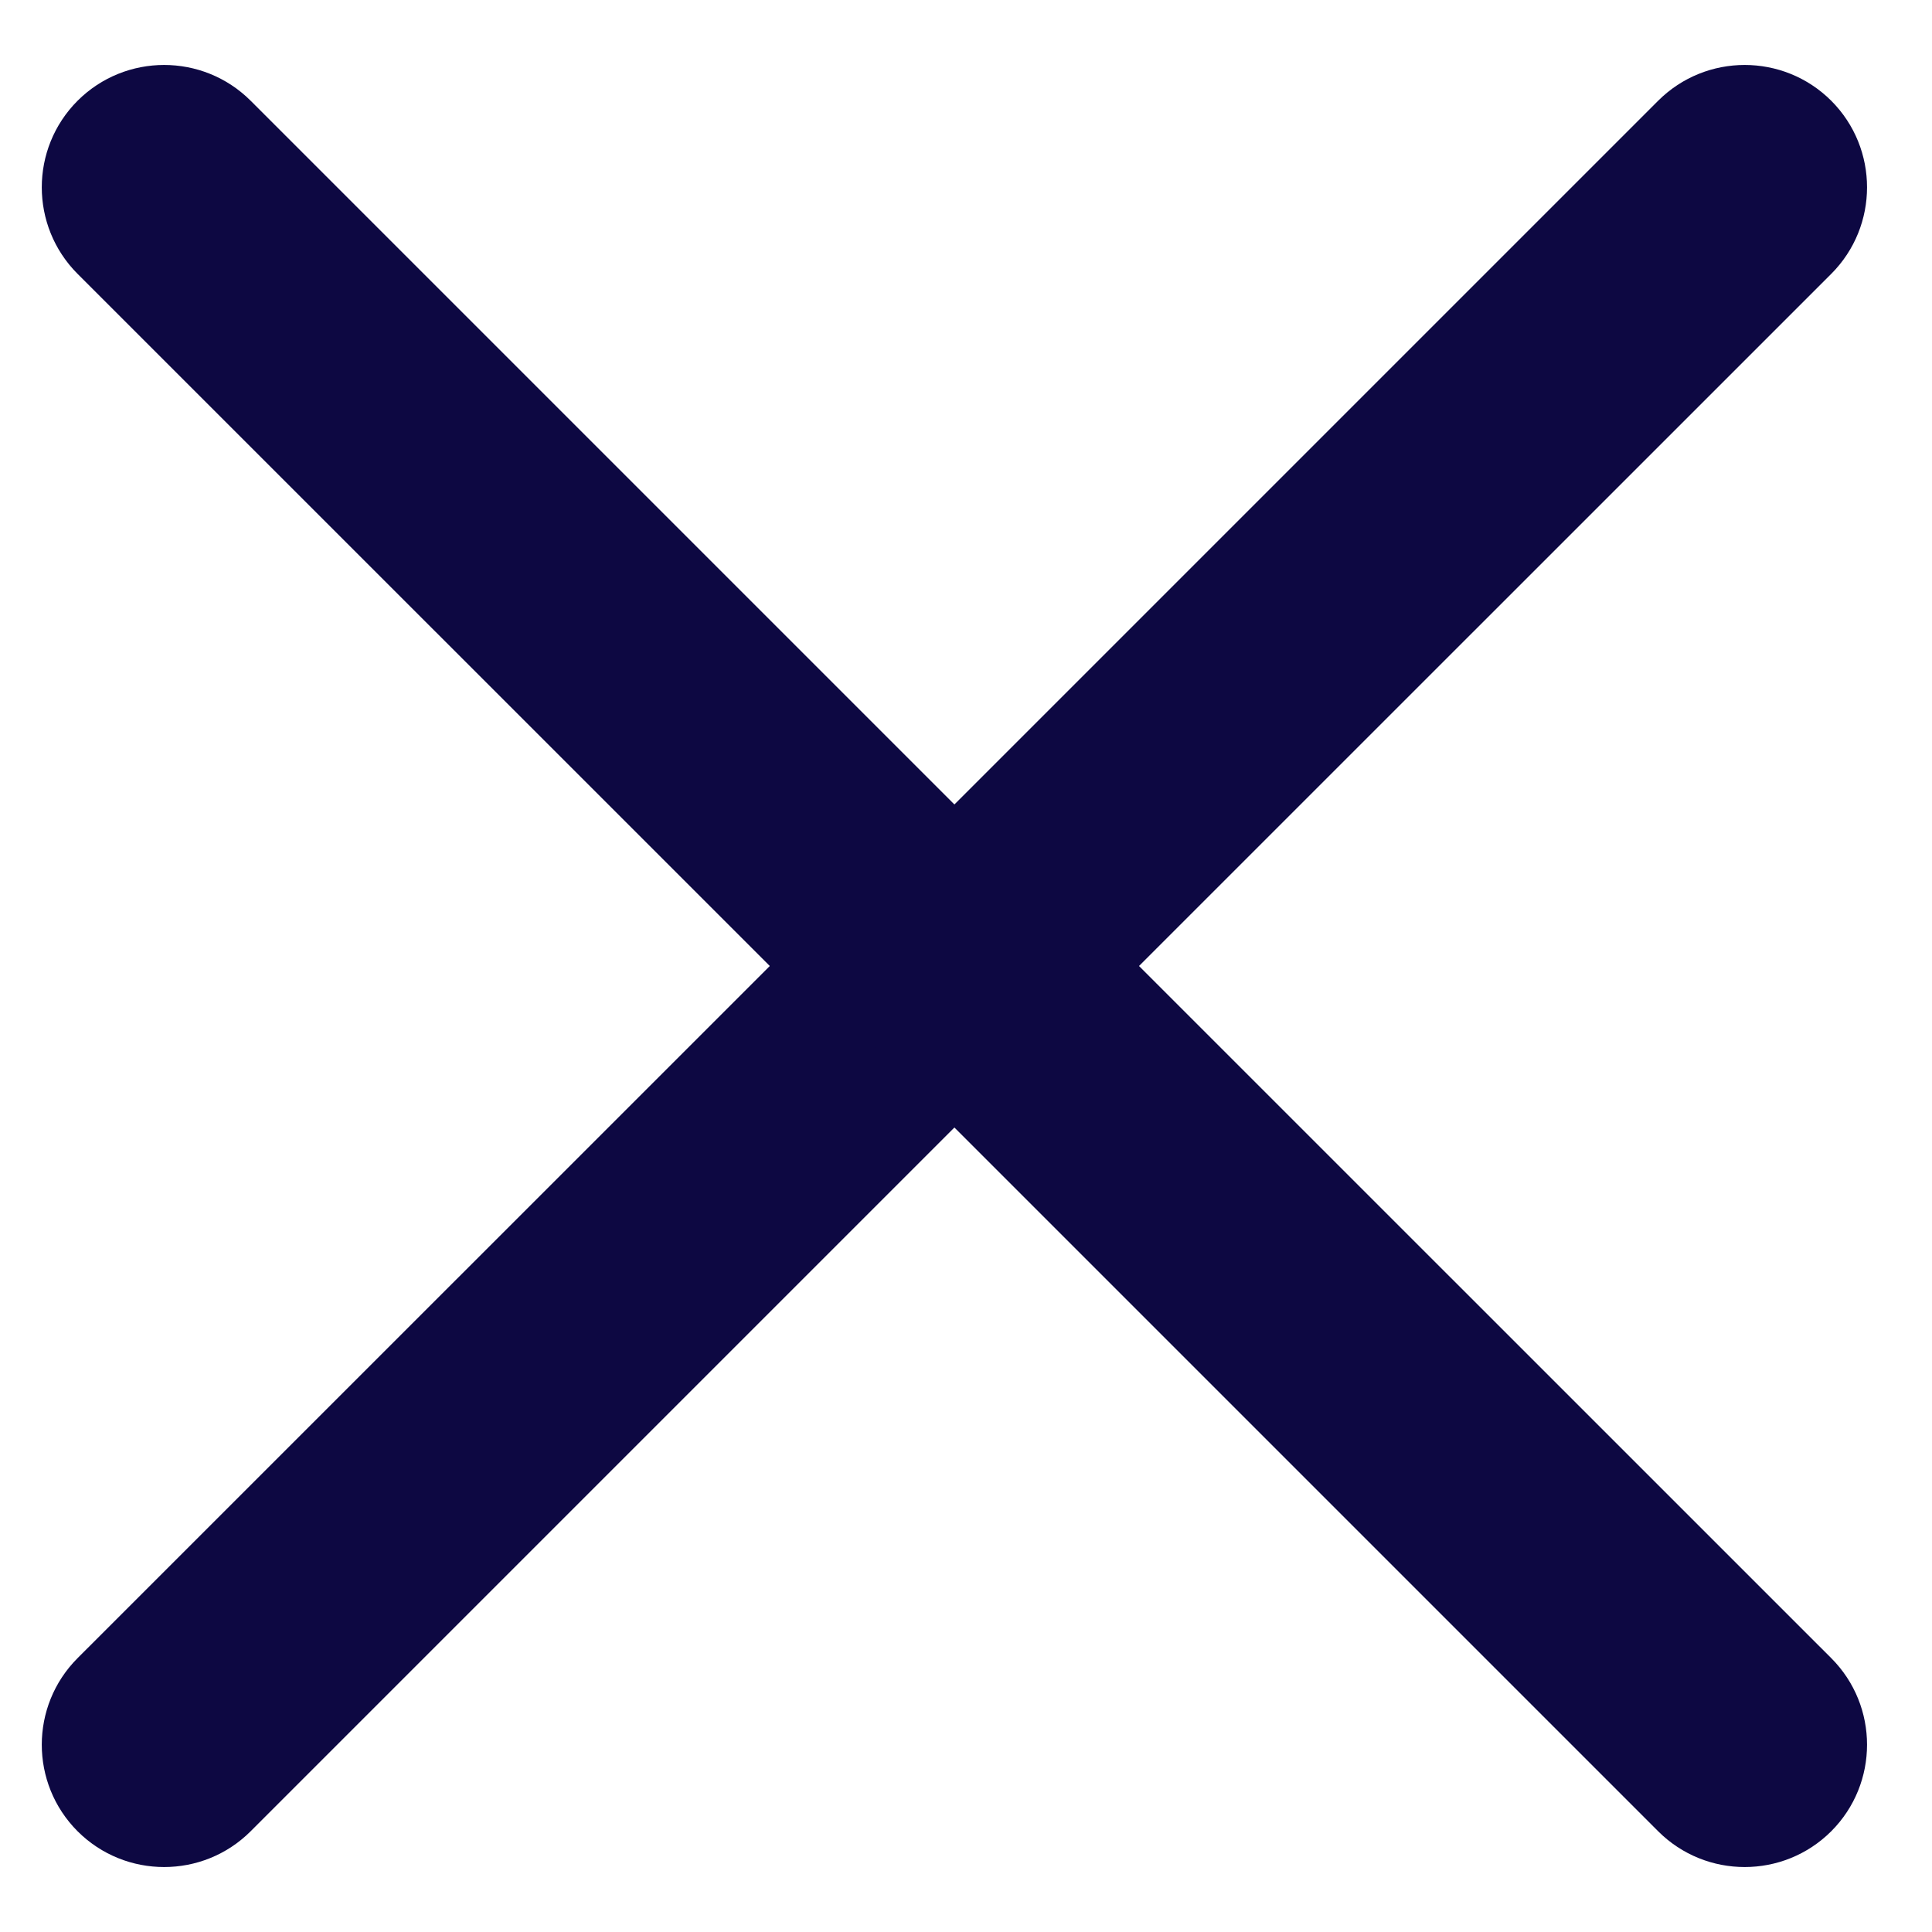
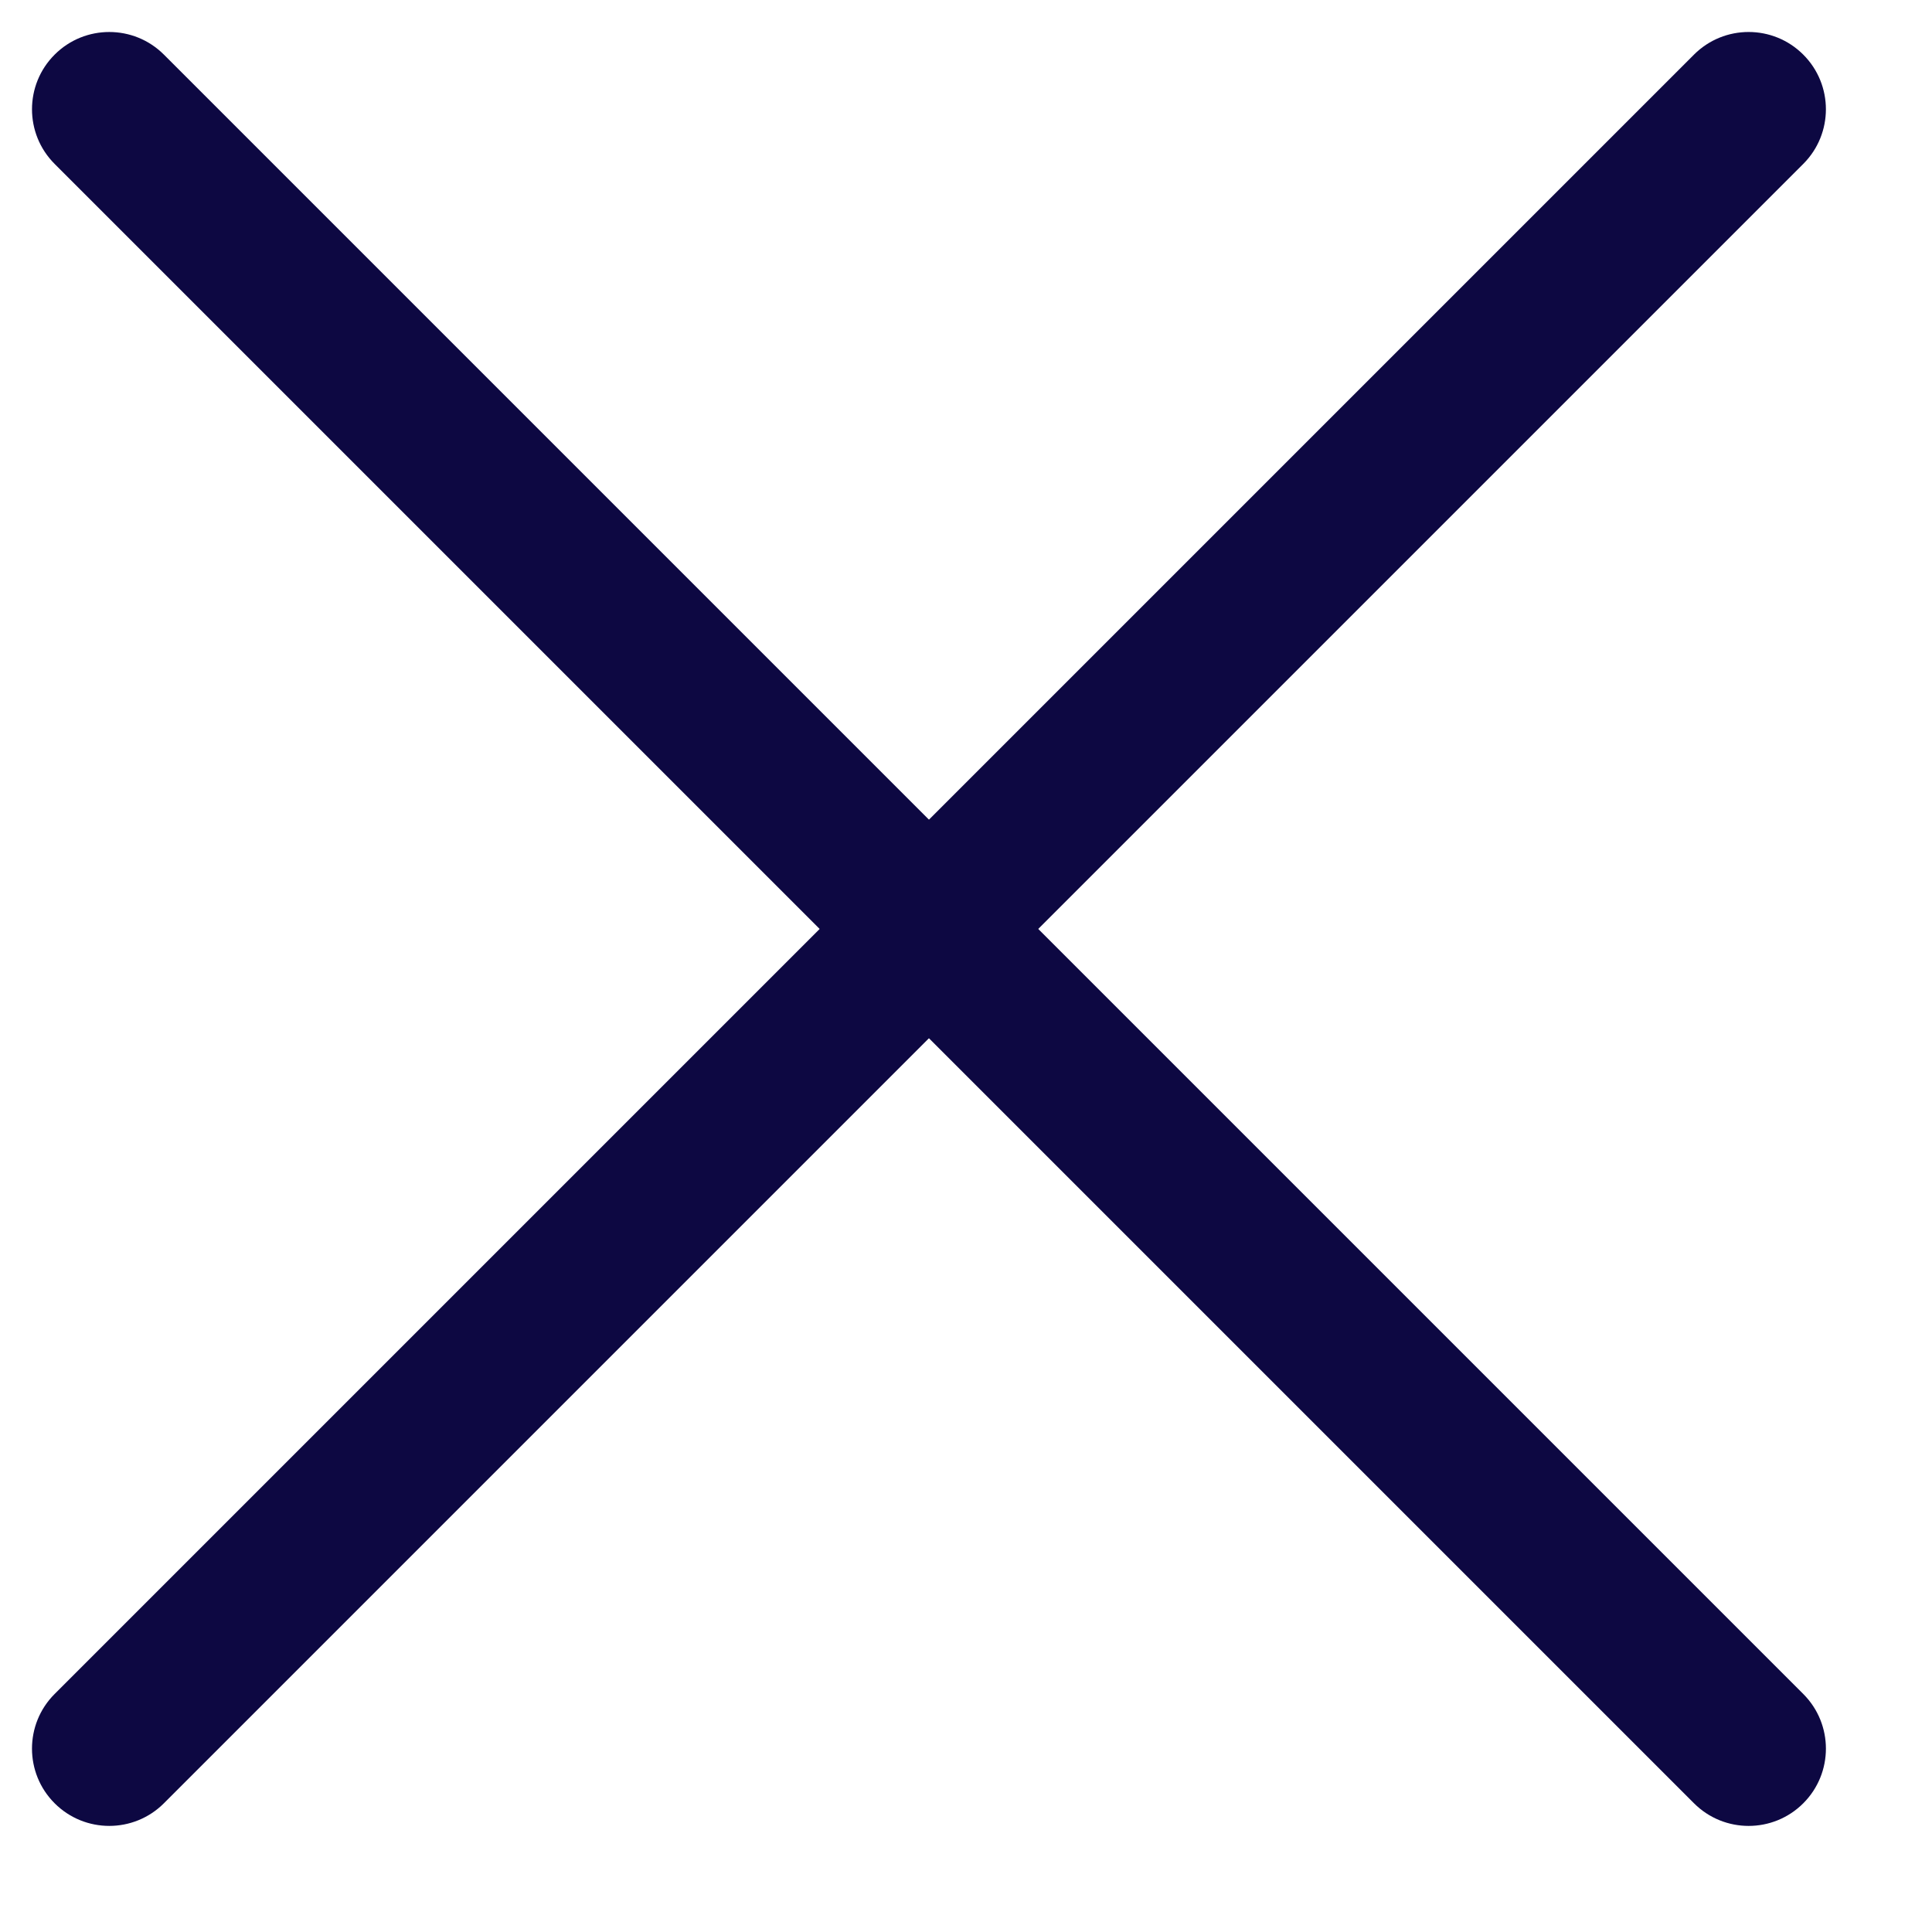
- <svg xmlns="http://www.w3.org/2000/svg" width="20" height="20" viewBox="0 0 20 20" fill="none">
-   <path d="M10.656 10.896C11.15 10.401 11.15 9.599 10.656 9.104L2.595 1.043C2.1 0.549 1.298 0.549 0.803 1.043C0.309 1.538 0.309 2.34 0.803 2.835L7.969 10L0.803 17.165C0.309 17.66 0.309 18.462 0.803 18.957C1.298 19.451 2.1 19.451 2.595 18.957L10.656 10.896ZM9 11.267H9.76V8.733H9V11.267Z" fill="#0D0842" />
-   <path d="M9.104 9.104C8.61 9.599 8.61 10.401 9.104 10.896L17.165 18.957C17.66 19.451 18.462 19.451 18.957 18.957C19.451 18.462 19.451 17.66 18.957 17.165L11.791 10L18.957 2.835C19.451 2.34 19.451 1.538 18.957 1.043C18.462 0.549 17.66 0.549 17.165 1.043L9.104 9.104ZM10.76 8.733H10V11.267H10.76V8.733Z" fill="#0D0842" />
+ <svg xmlns="http://www.w3.org/2000/svg" width="25" height="25" viewBox="0 0 25 25" fill="none">
+   <rect y="1.414" width="2" height="32" rx="1" transform="rotate(-45 0 1.41422)" fill="#0D0842" />
+   <rect x="22.627" width="2" height="32" rx="1" transform="rotate(45 22.6274 0)" fill="#0D0842" />
</svg>
